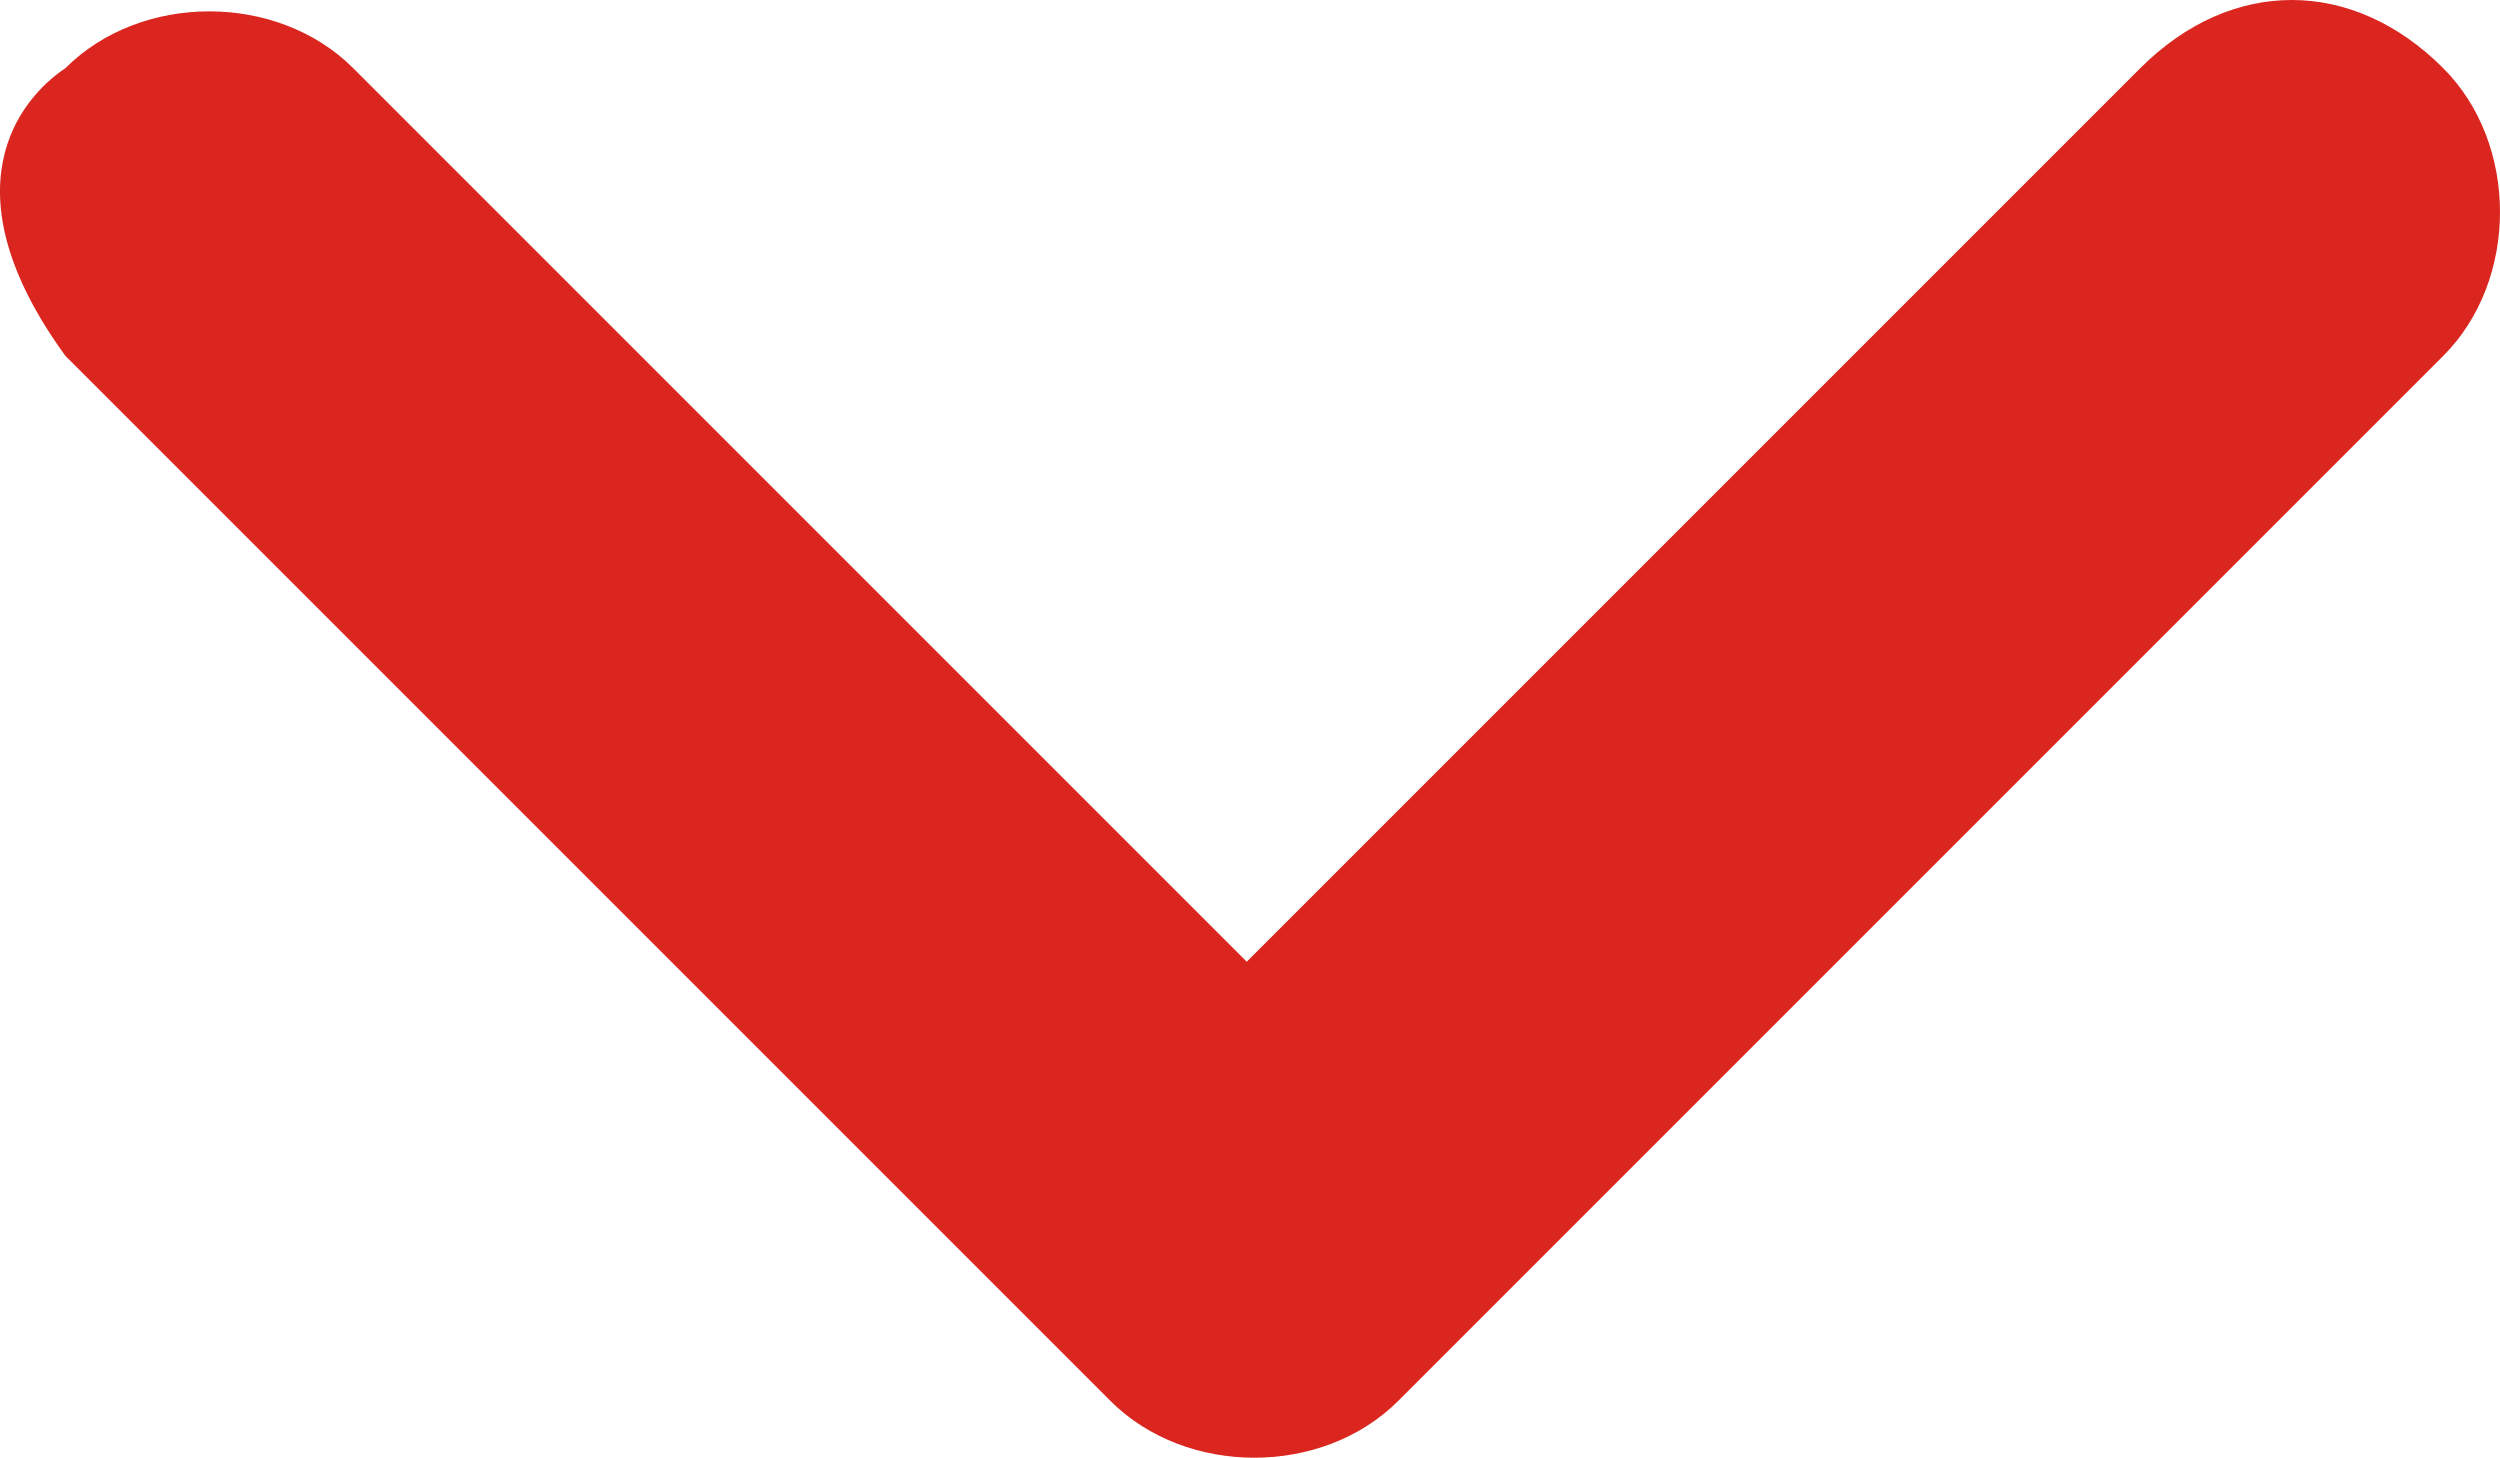
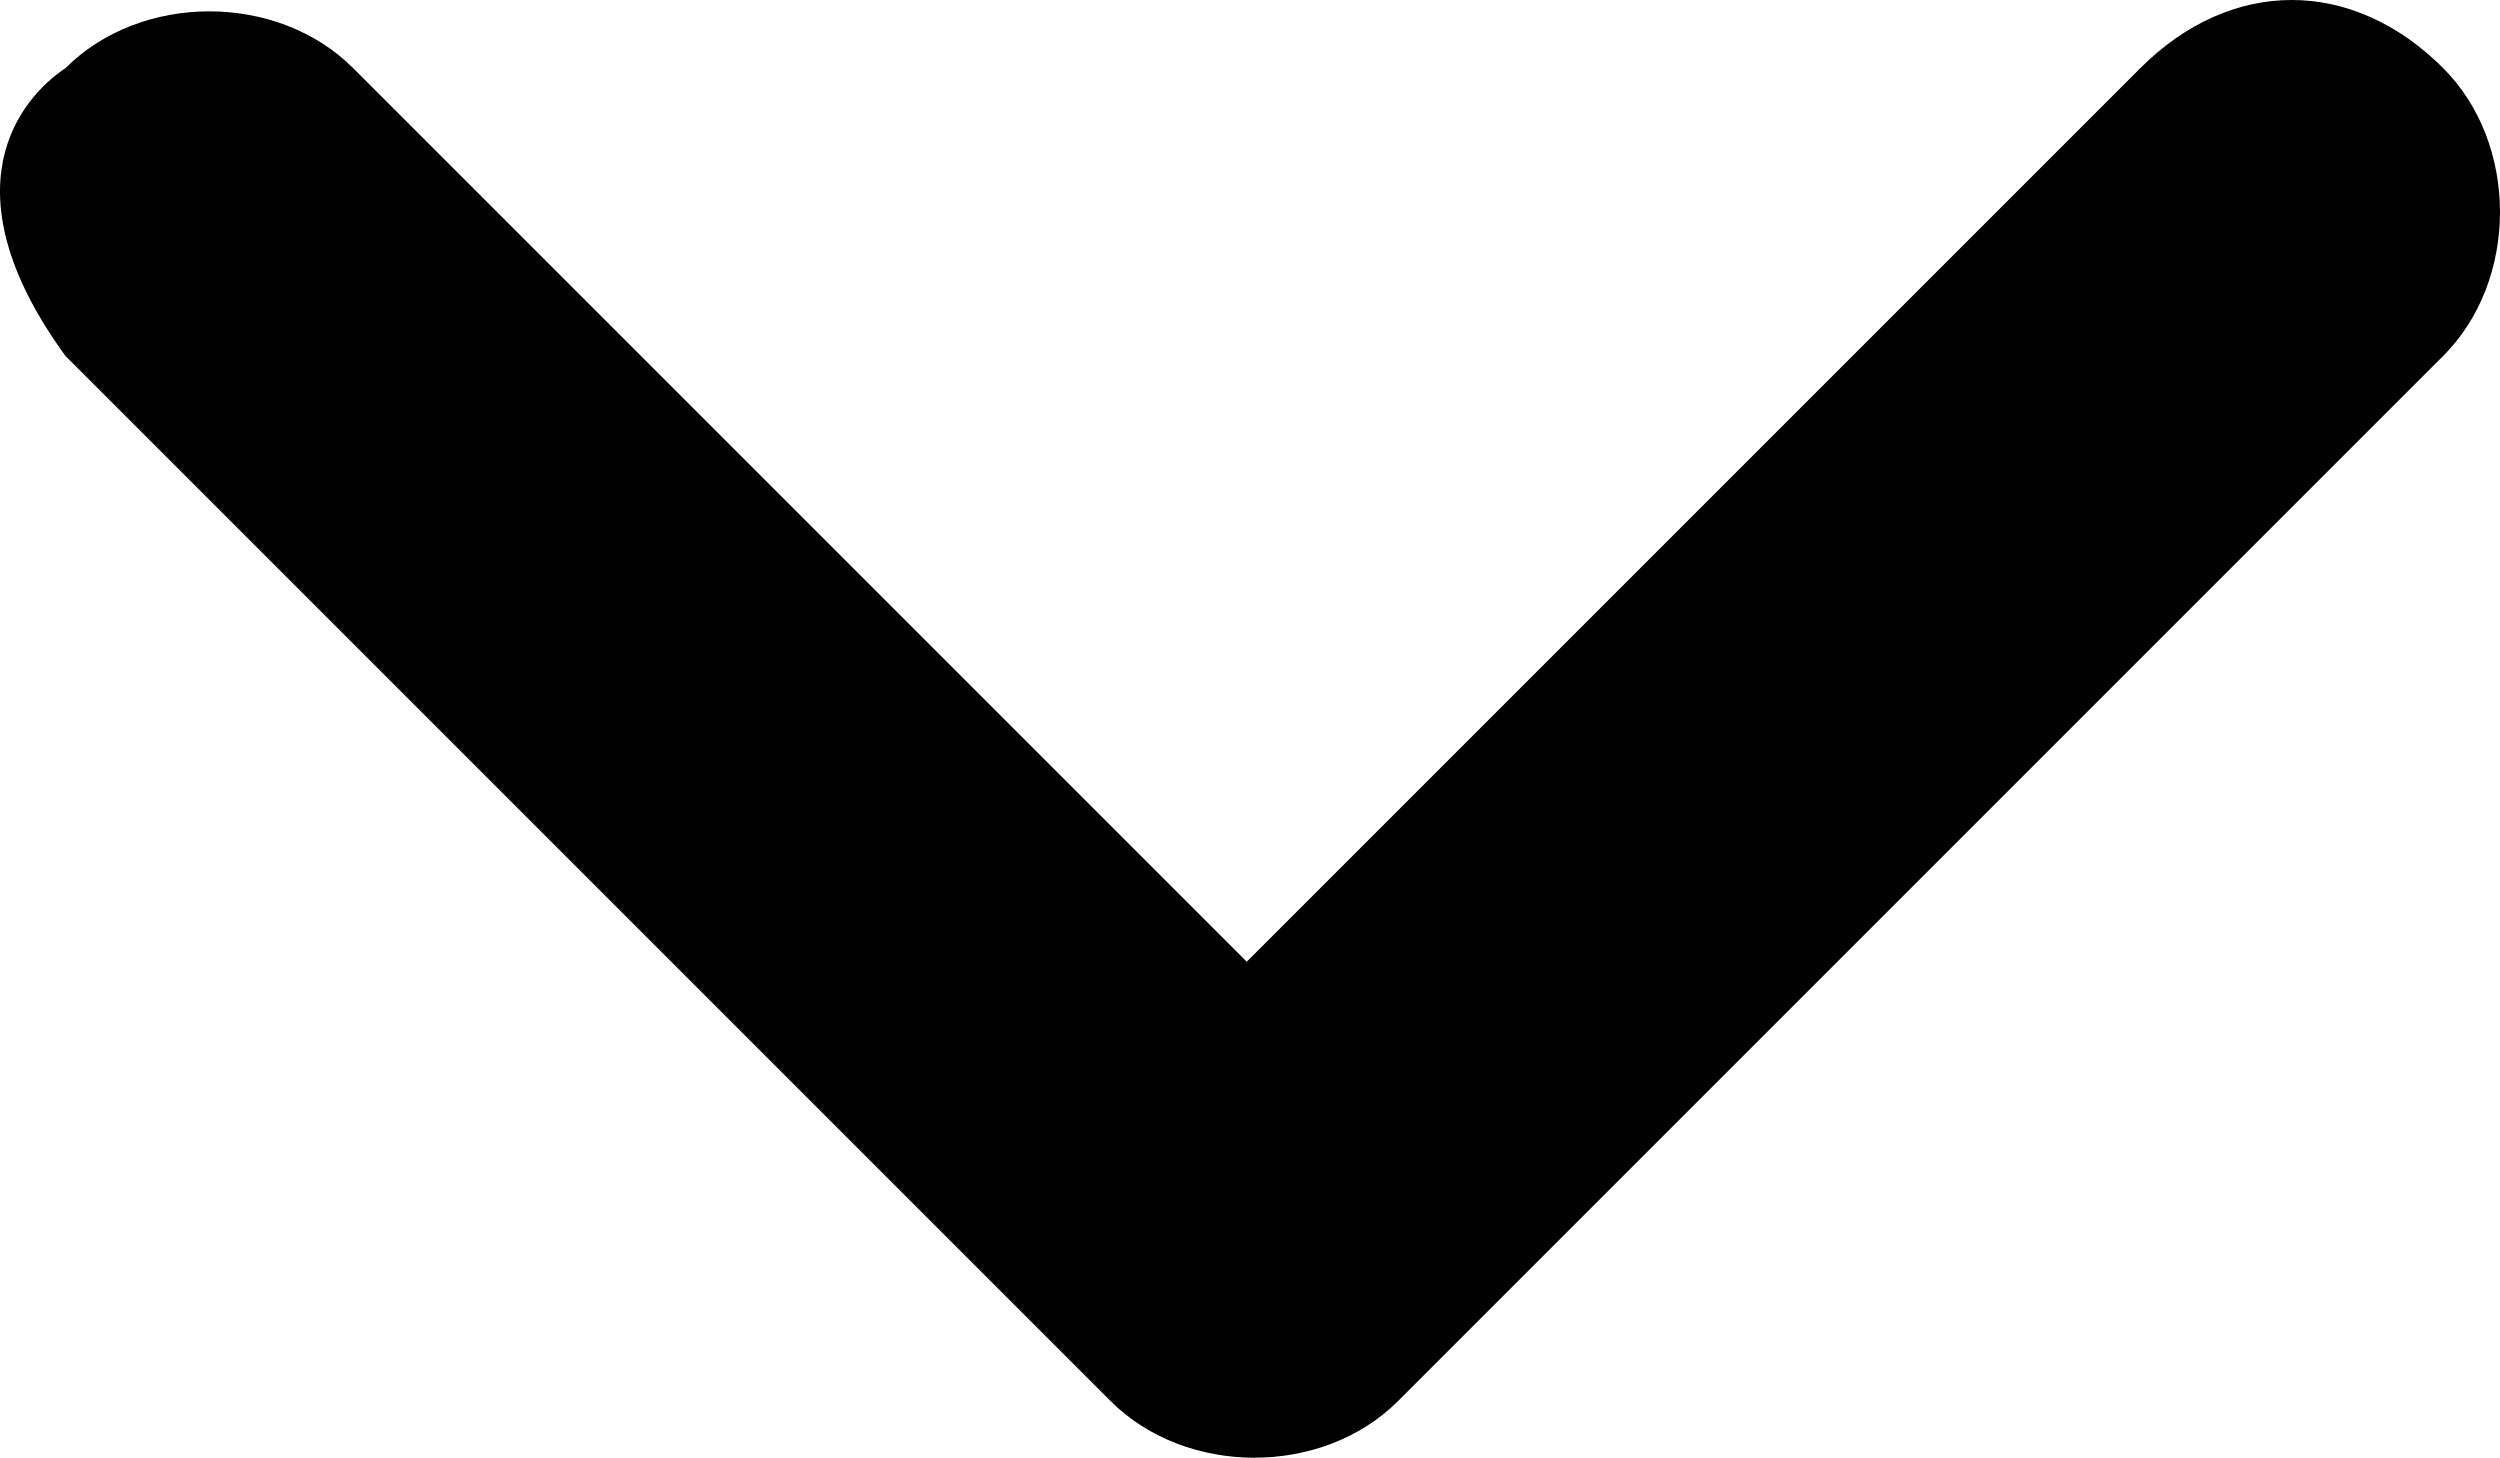
<svg xmlns="http://www.w3.org/2000/svg" version="1.1" x="0px" y="0px" viewBox="0 0 16.507 9.625" xml:space="preserve" class="ico-next" id="svg2" width="16.507" height="9.625">
-   <defs />
-   <path d="m 8.232,6.35 5.9,-5.9 c 0.6,-0.6 1.4,-0.6 2,0 0.5,0.5 0.5,1.4 0,1.9 l -6.9,6.9 c -0.5,0.5 -1.4,0.5 -1.9,0 l -6.9,-6.9 c -0.8,-1.1 -0.3,-1.7 0,-1.9 0.5,-0.5 1.4,-0.5 1.9,0 l 5.9,5.9 z" style="fill:#da261f" />
+   <defs id="defs3" />
+   <path d="m 8.232,6.35 5.9,-5.9 c 0.6,-0.6 1.4,-0.6 2,0 0.5,0.5 0.5,1.4 0,1.9 l -6.9,6.9 c -0.5,0.5 -1.4,0.5 -1.9,0 l -6.9,-6.9 c -0.8,-1.1 -0.3,-1.7 0,-1.9 0.5,-0.5 1.4,-0.5 1.9,0 z" id="path6" />
</svg>
